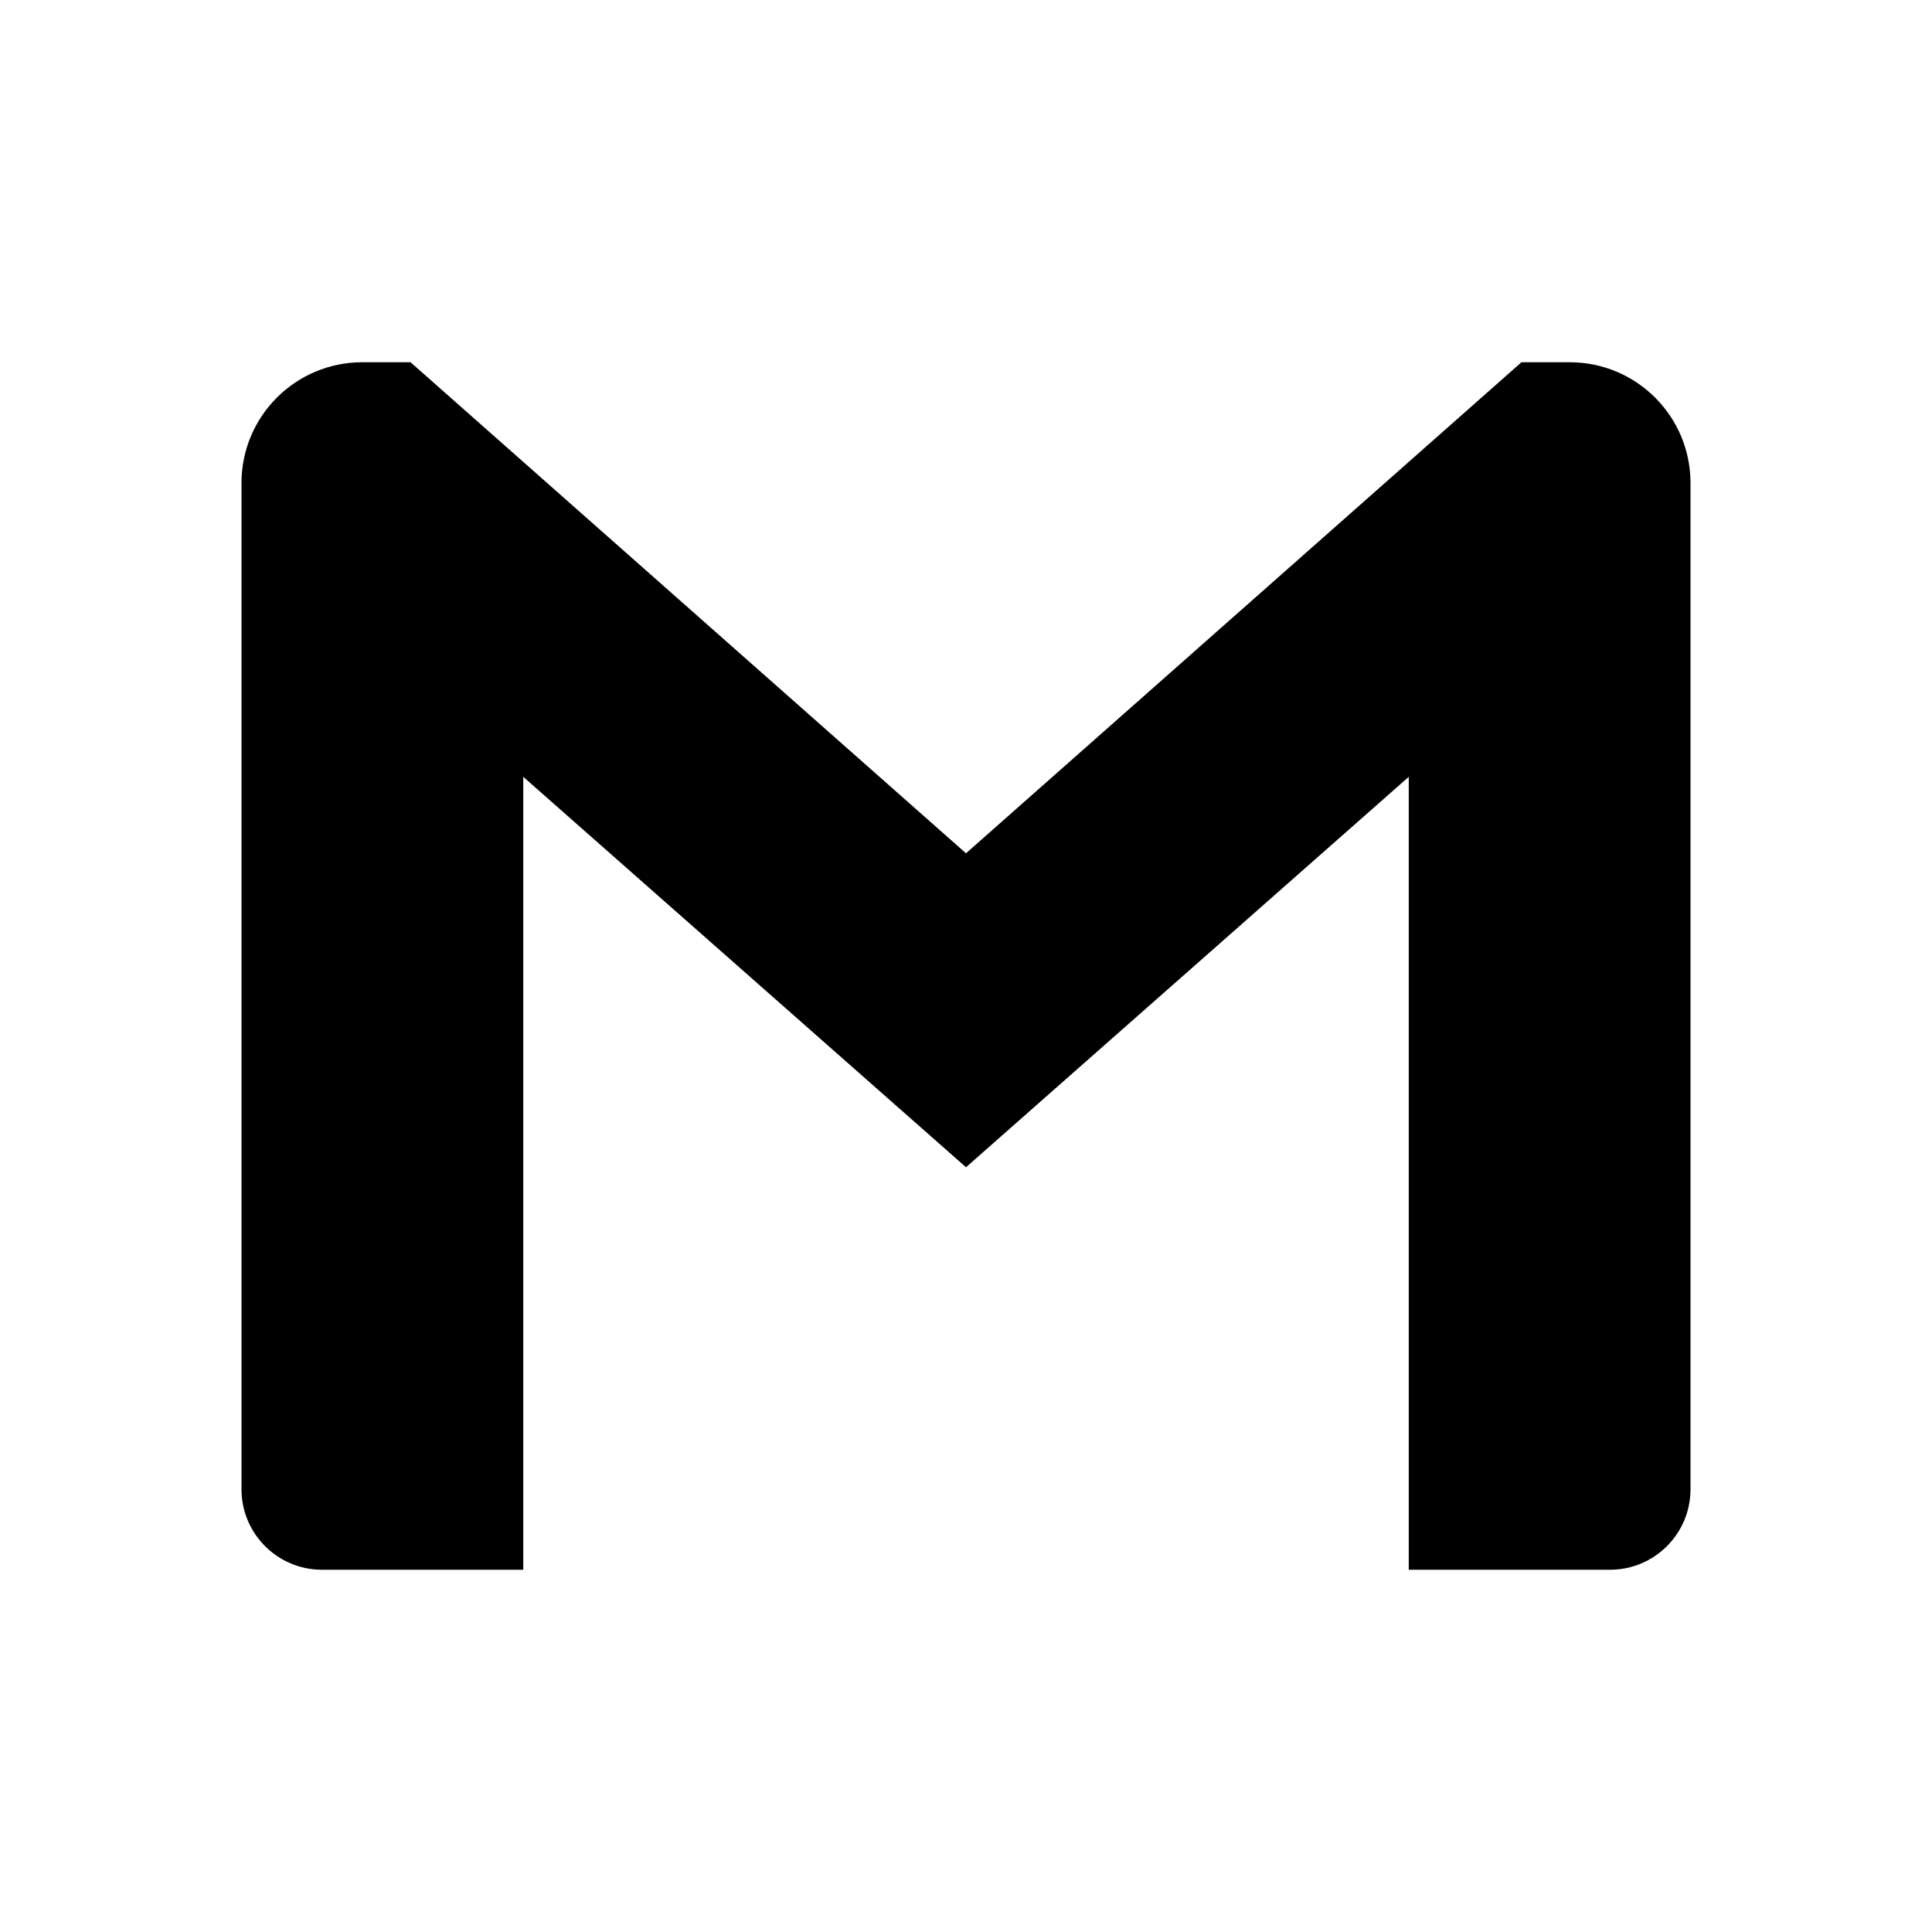
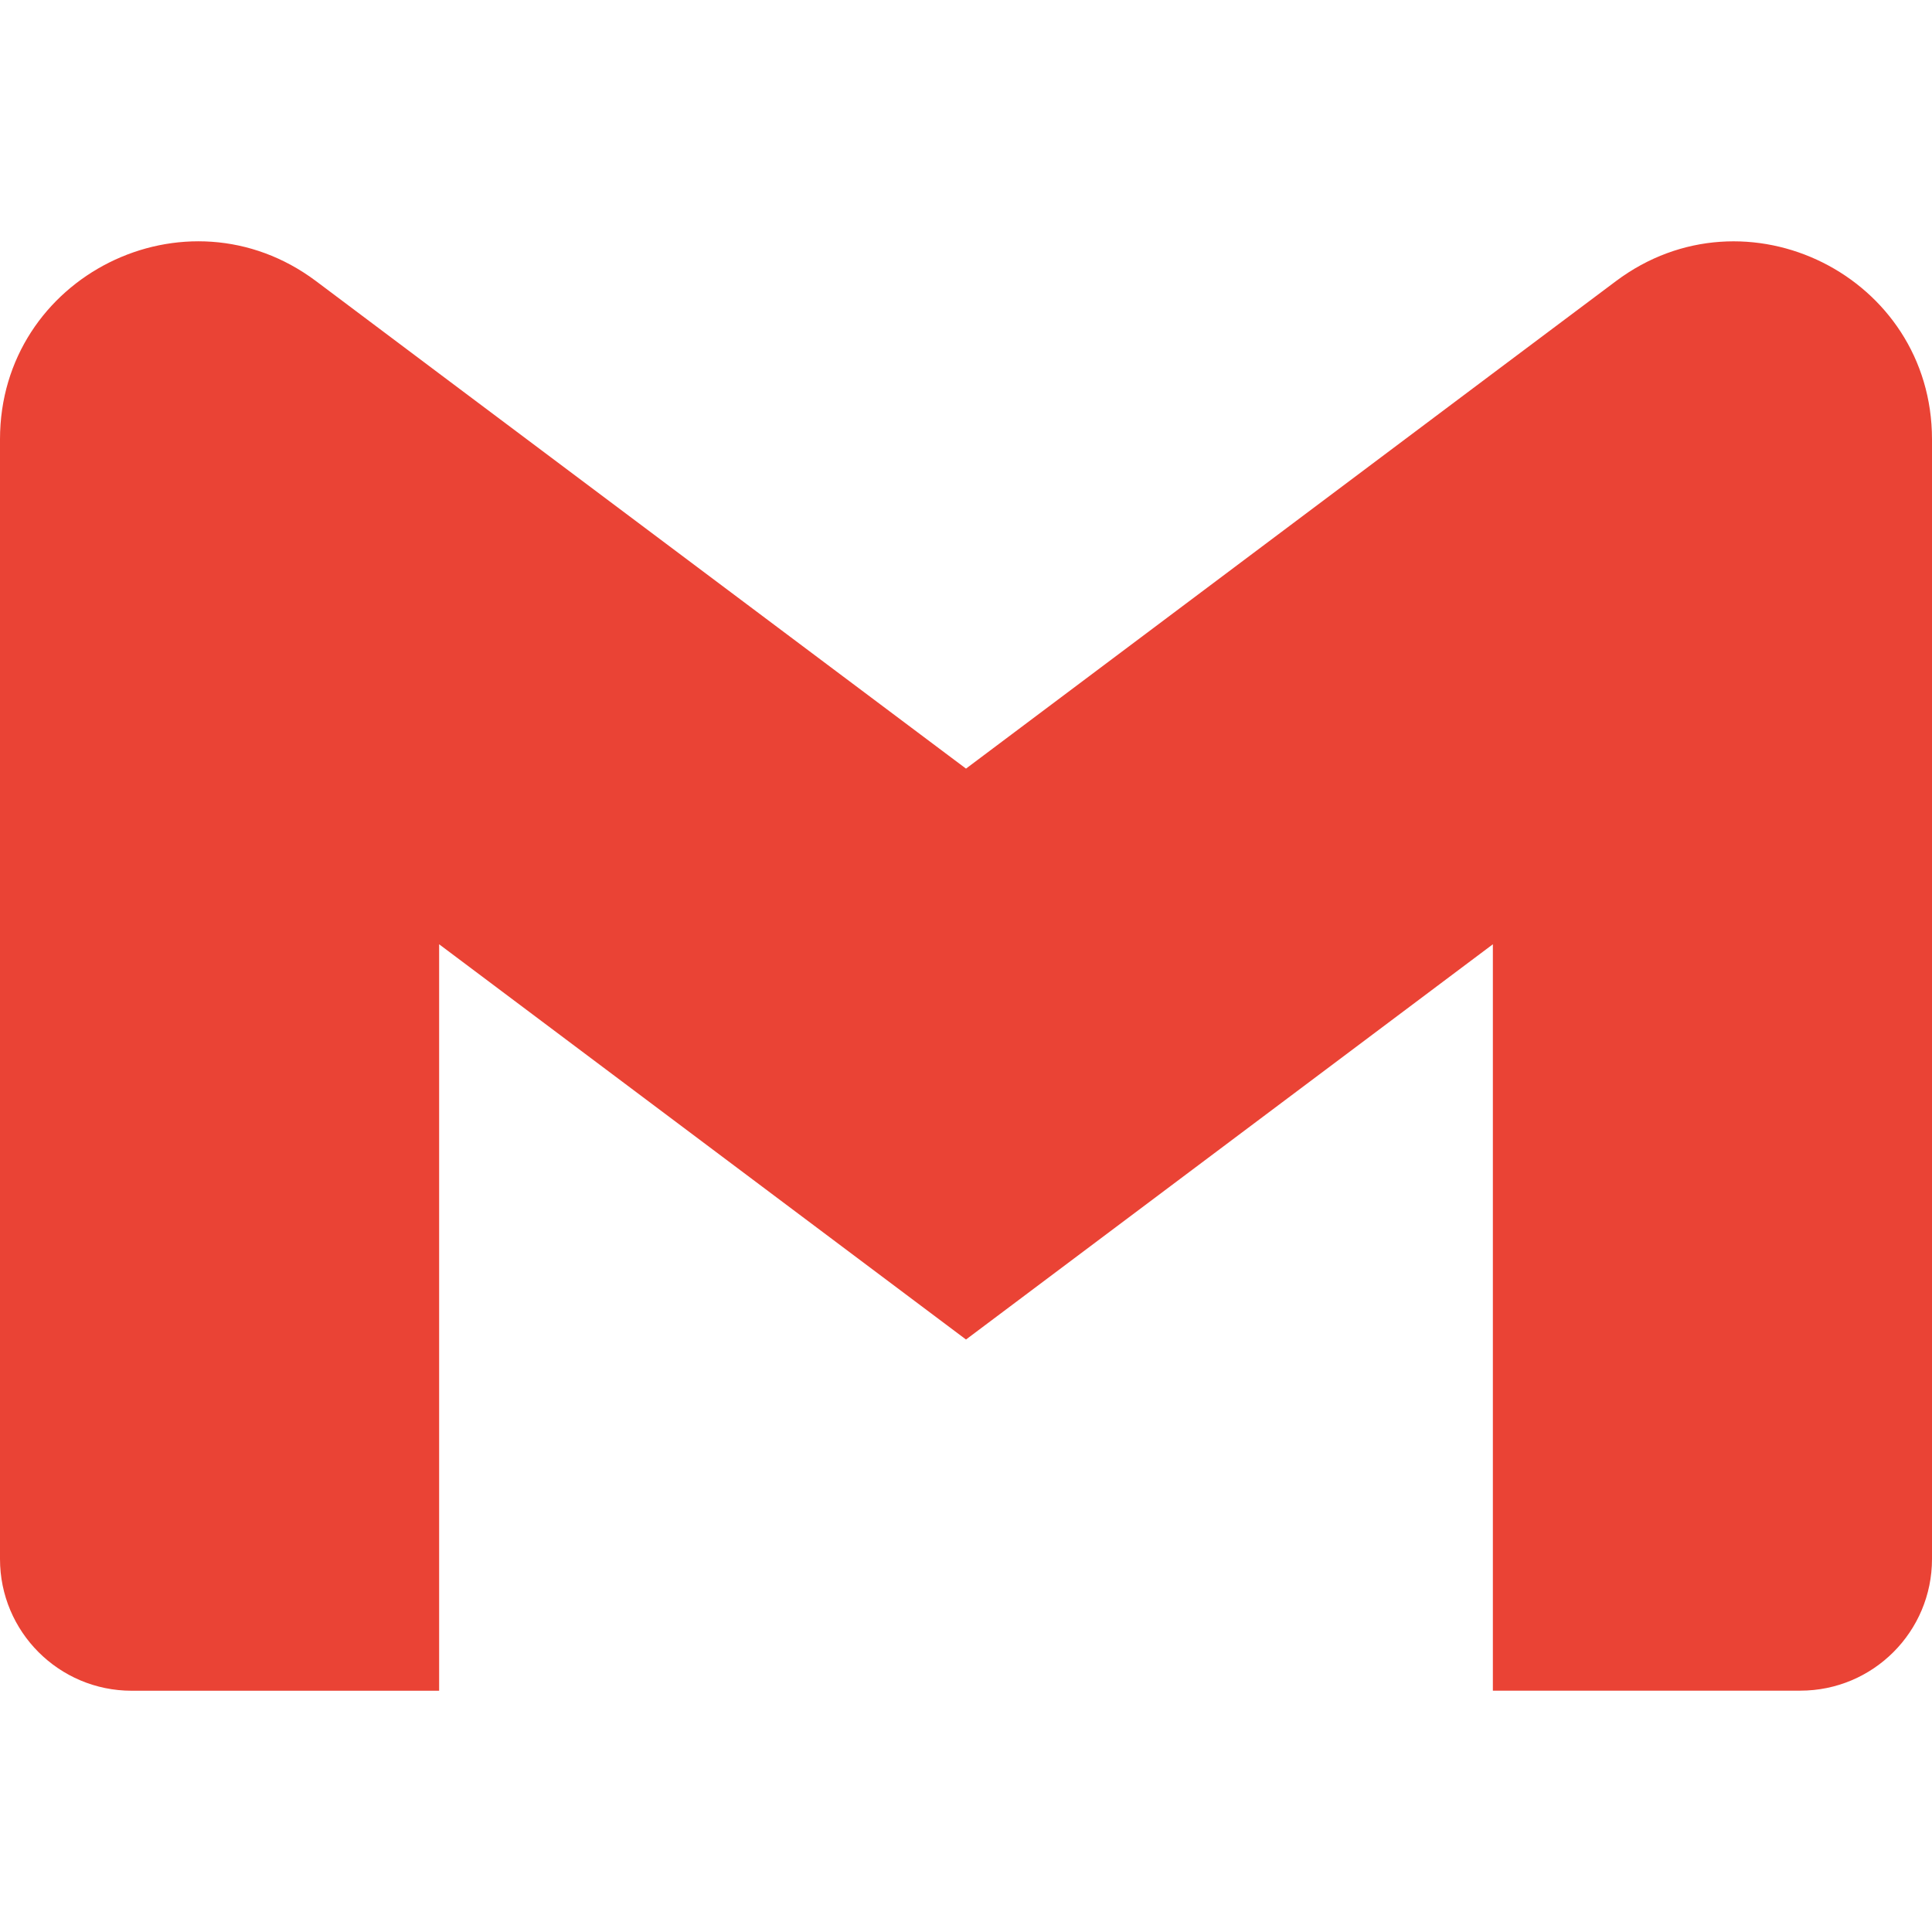
- <svg xmlns="http://www.w3.org/2000/svg" viewBox="0 0 48 48" fill="none" role="img">
-   <path fill="currentColor" d="M6 12a3 3 0 0 1 3-3h1.2L24 21.2 37.8 9H39a3 3 0 0 1 3 3v25a2 2 0 0 1-2 2h-5V19.3l-11 9.7-11-9.7V39H8a2 2 0 0 1-2-2V12Z" />
+ <svg xmlns="http://www.w3.org/2000/svg" viewBox="0 0 24 24" role="img" aria-label="Gmail" fill="#EA4335">
+   <path d="M24 5.457v13.909c0 .904-.732 1.636-1.636 1.636h-3.819V11.73L12 16.64l-6.545-4.91v9.273H1.636A1.636 1.636 0 0 1 0 19.366V5.457c0-2.023 2.309-3.178 3.927-1.964L5.455 4.64 12 9.548l6.545-4.91 1.528-1.145C21.69 2.28 24 3.434 24 5.457z" />
</svg>
